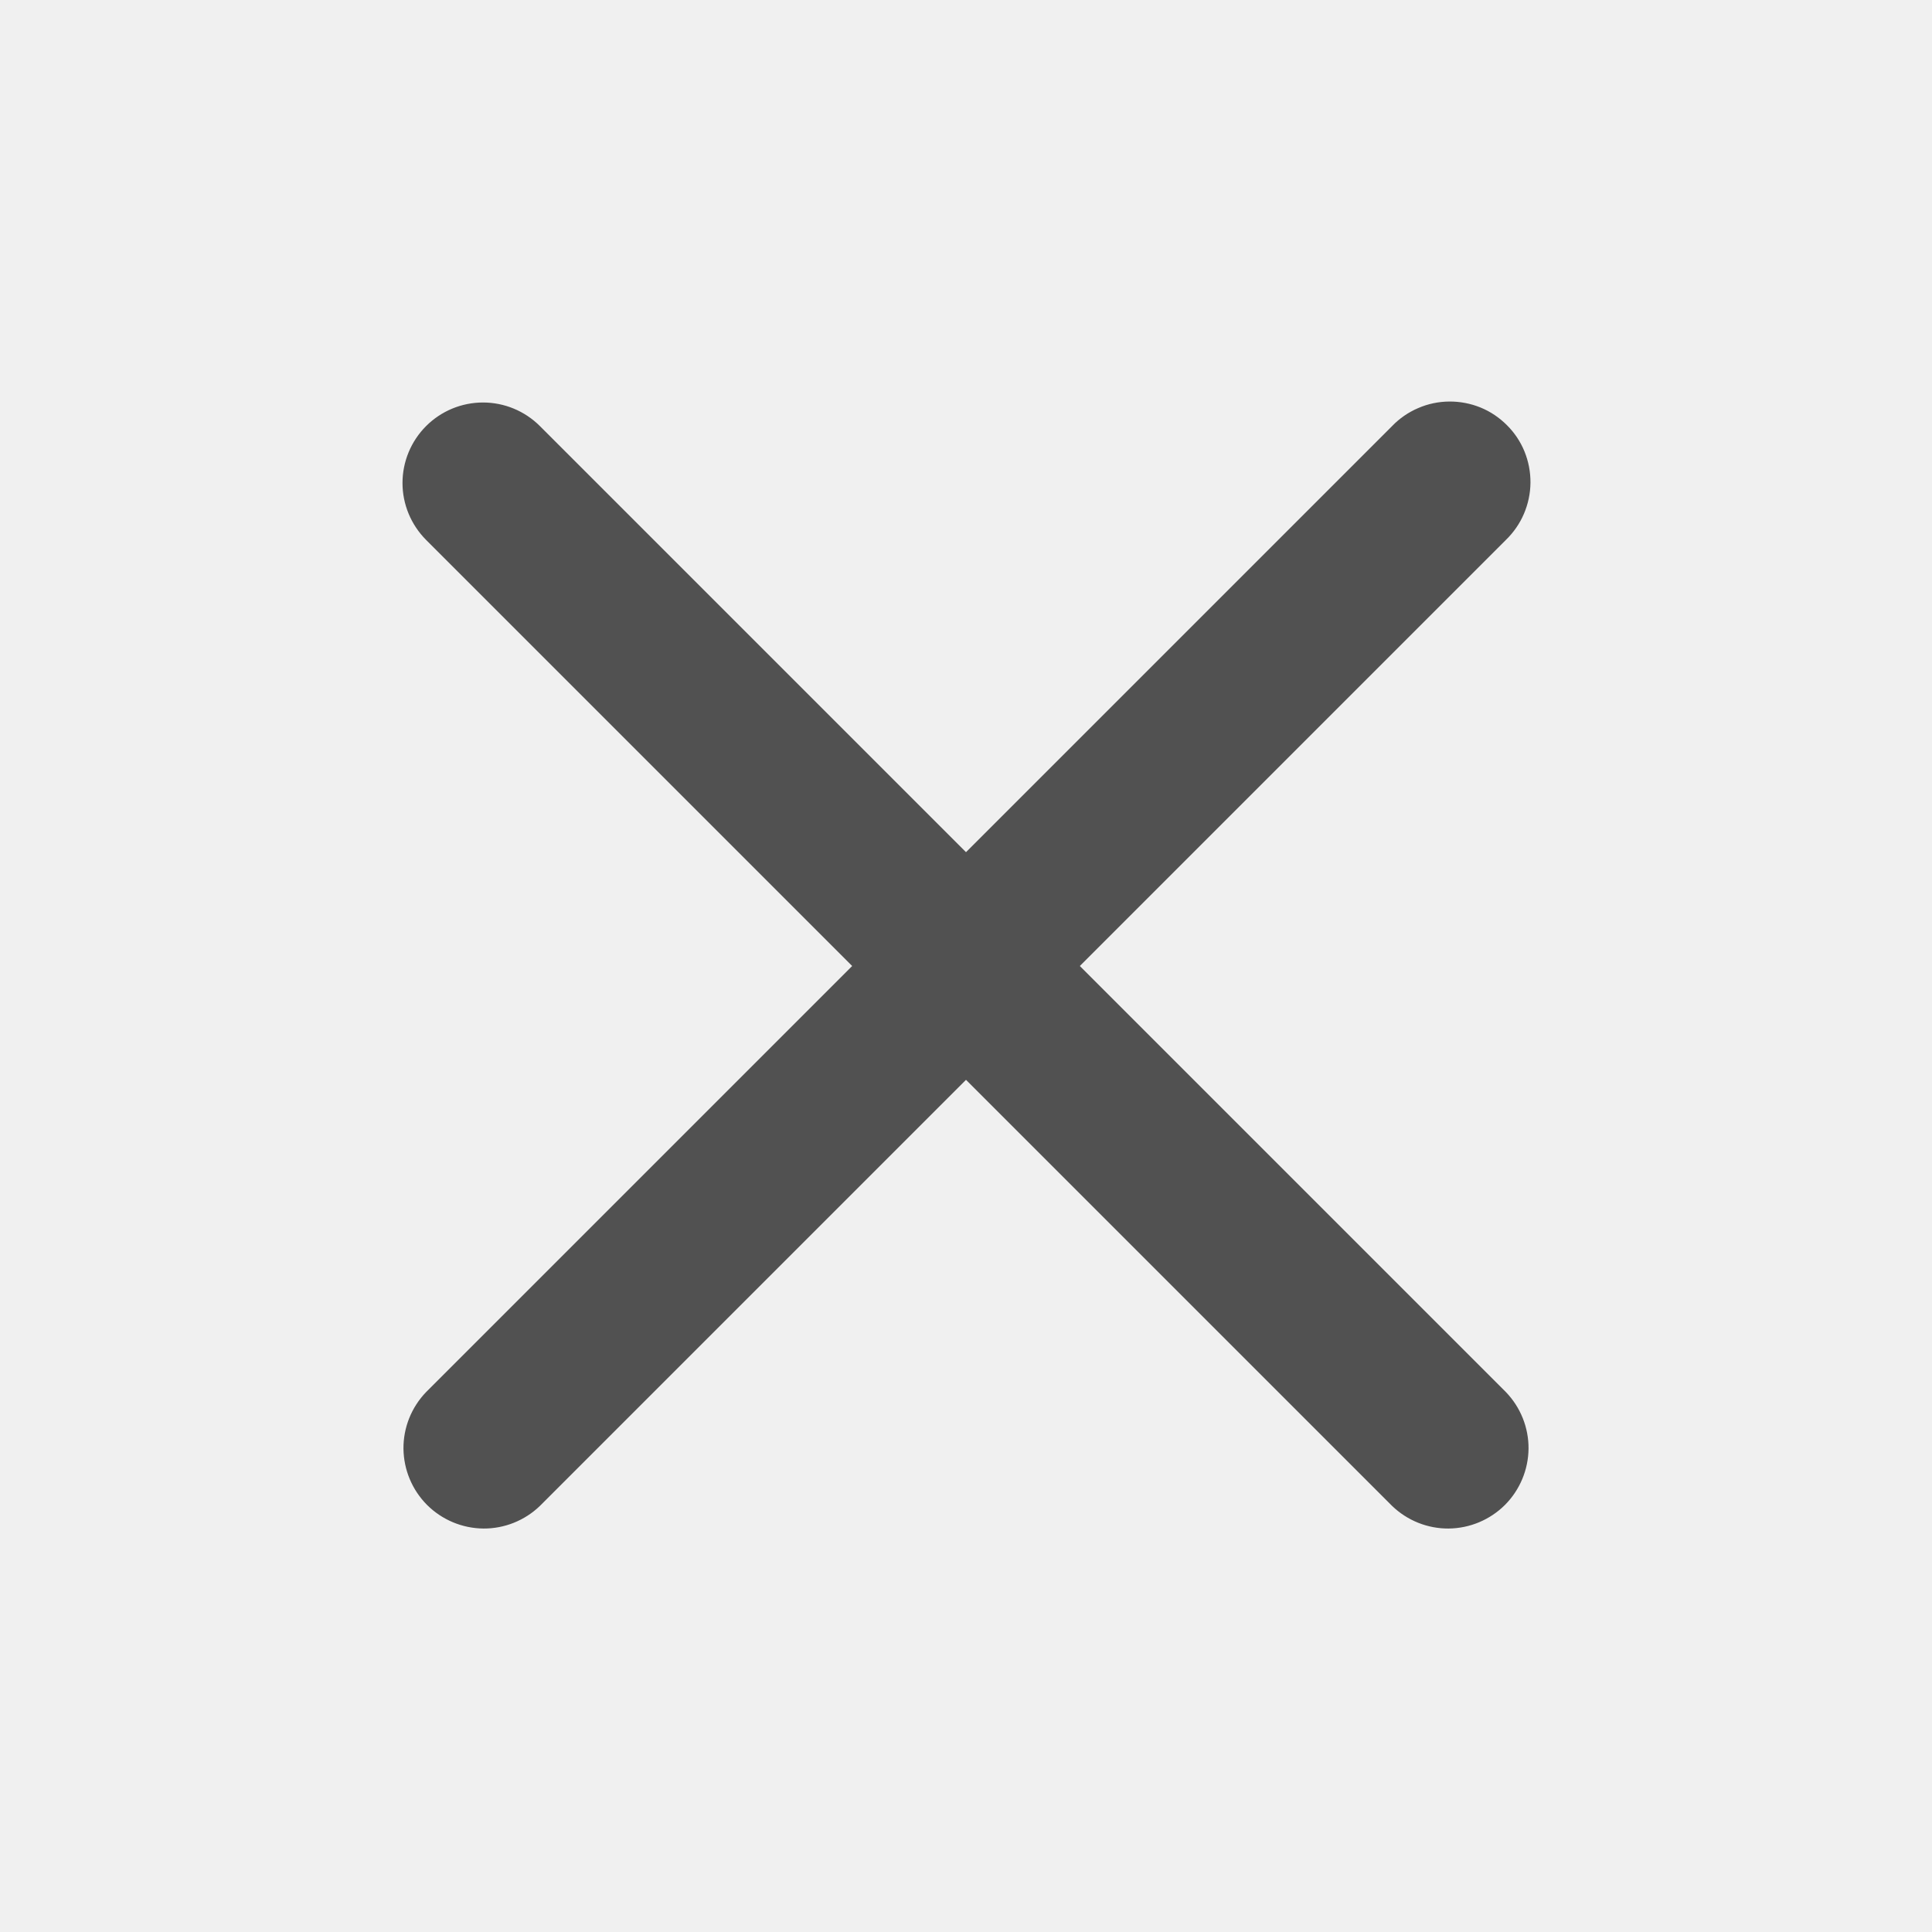
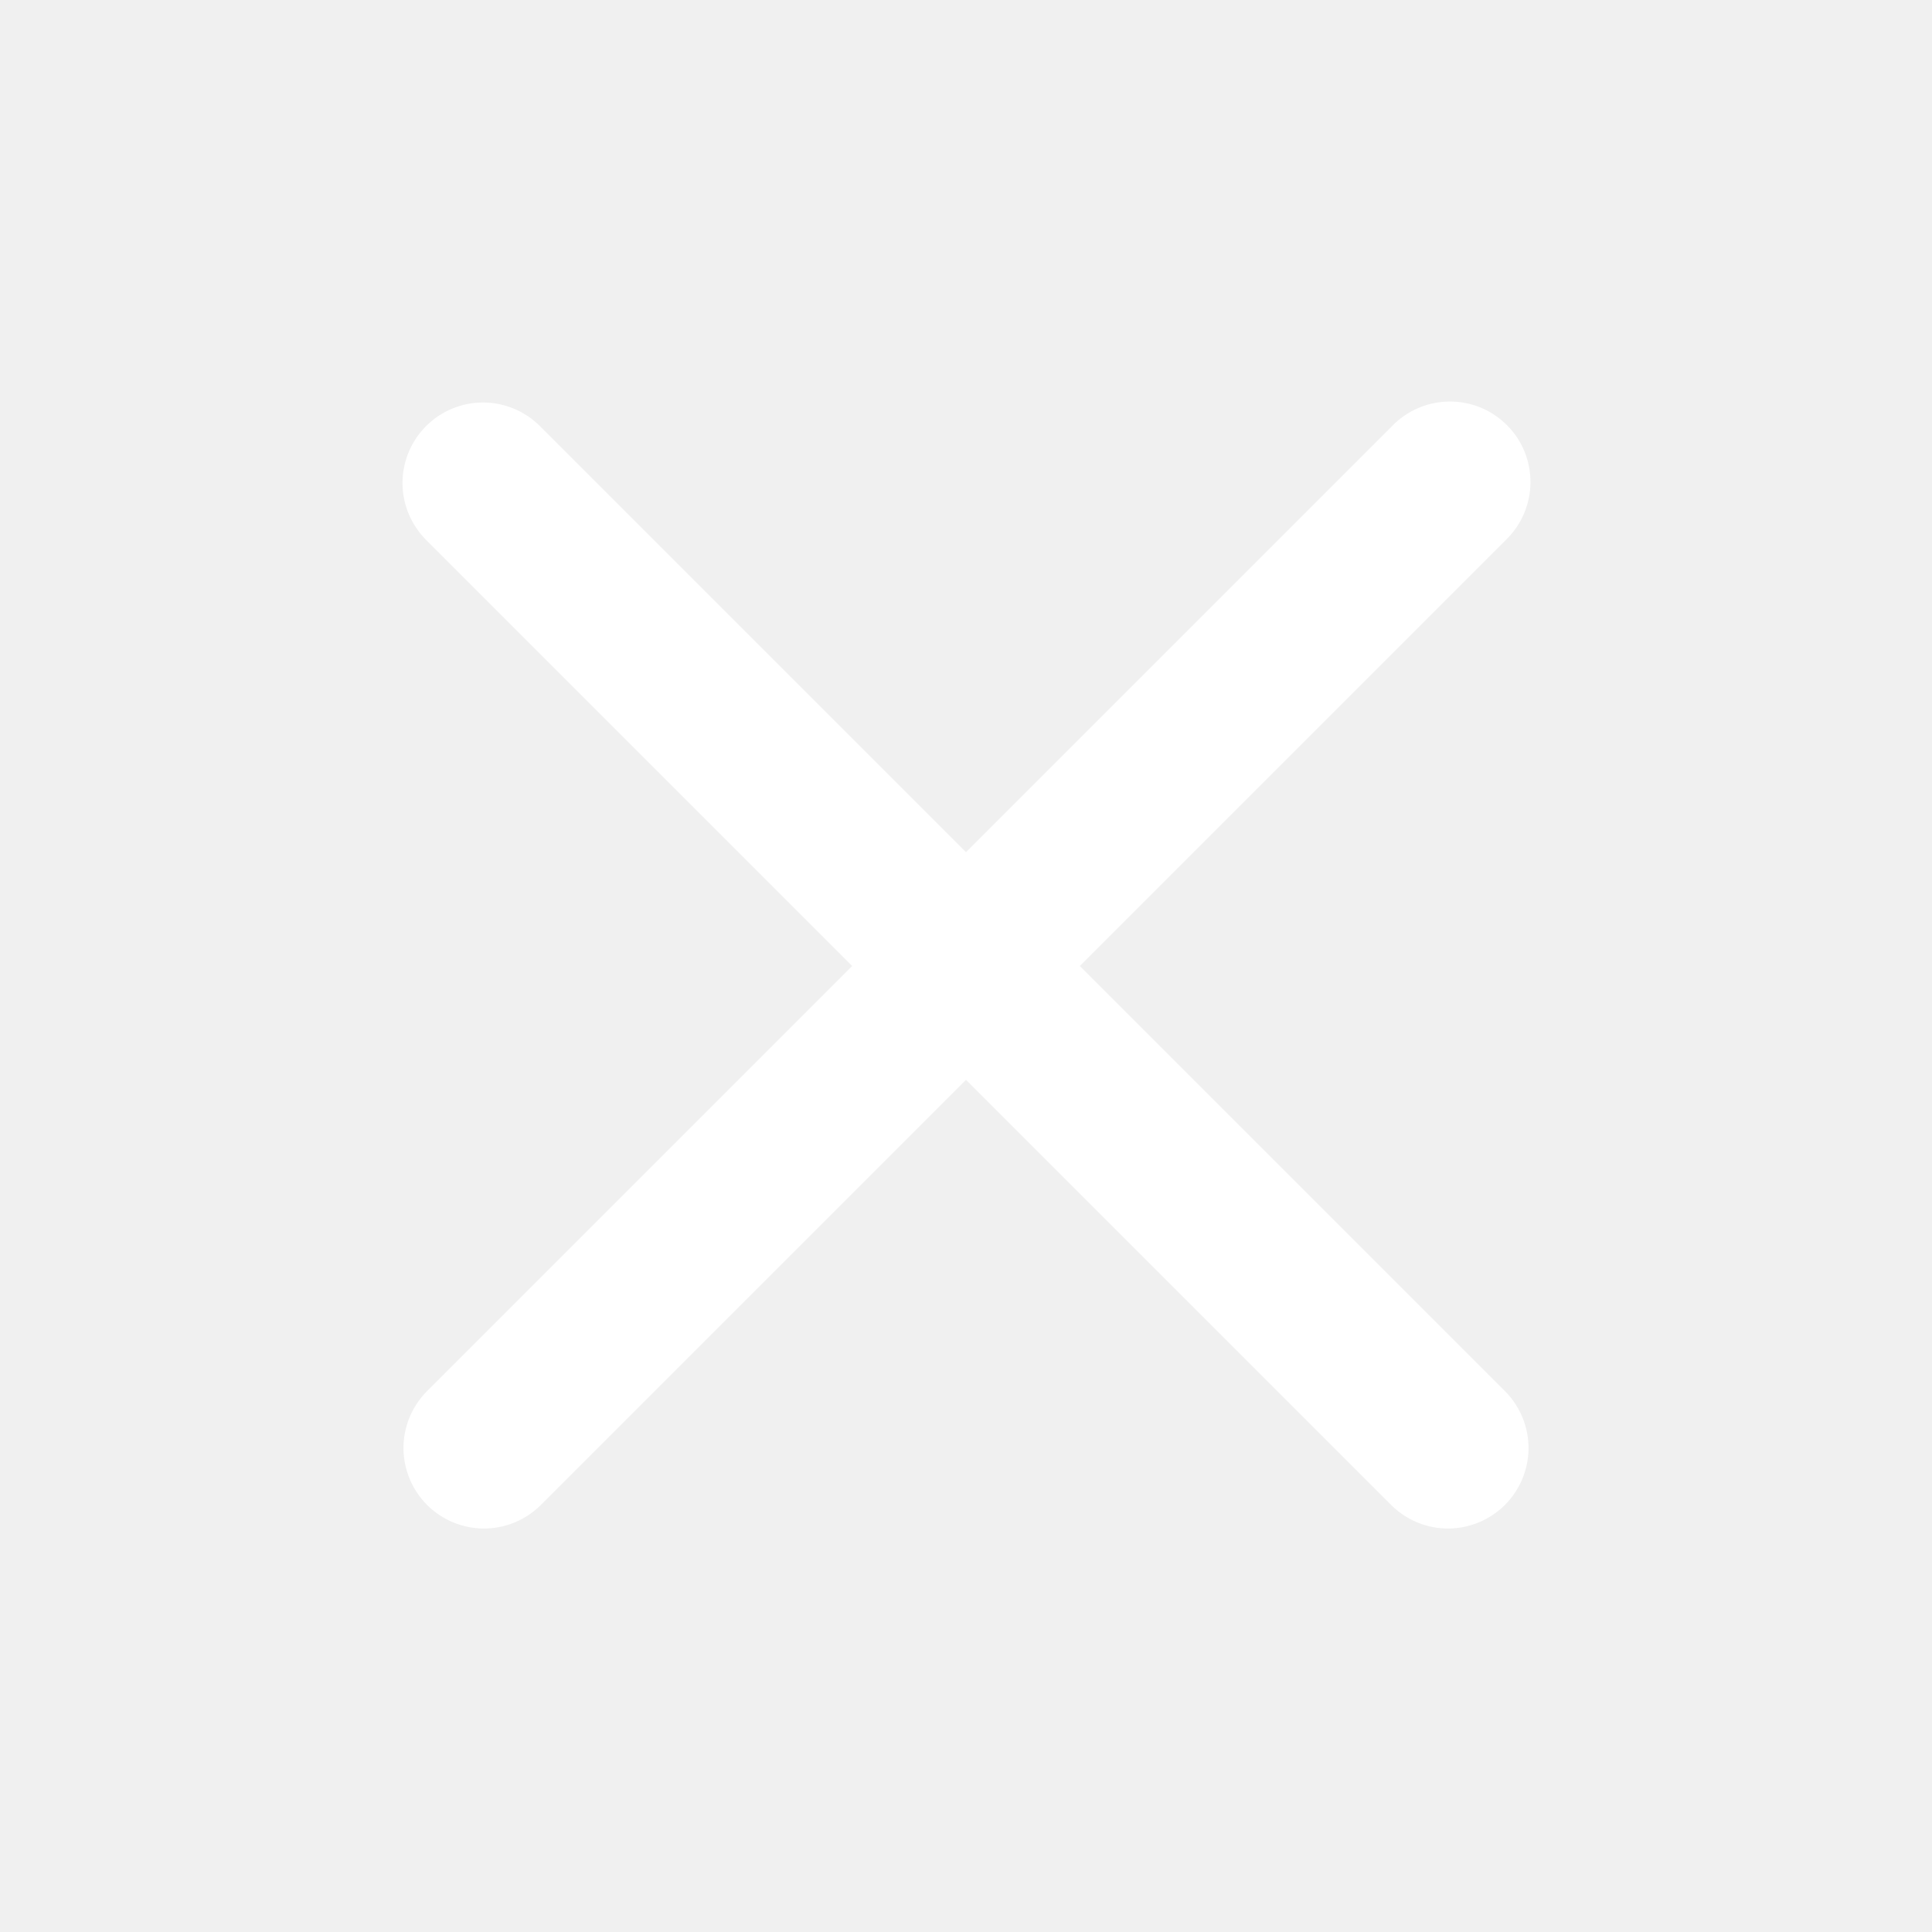
<svg xmlns="http://www.w3.org/2000/svg" width="24" height="24" viewBox="0 0 24 24" fill="none">
-   <path fill-rule="evenodd" clip-rule="evenodd" d="M5.293 5.293C5.481 5.105 5.735 5 6 5C6.265 5 6.519 5.105 6.707 5.293L12 10.586L17.293 5.293C17.385 5.197 17.496 5.121 17.618 5.069C17.74 5.016 17.871 4.989 18.004 4.988C18.136 4.987 18.268 5.012 18.391 5.062C18.514 5.112 18.625 5.187 18.719 5.281C18.813 5.374 18.888 5.486 18.938 5.609C18.988 5.732 19.013 5.864 19.012 5.996C19.011 6.129 18.983 6.26 18.931 6.382C18.879 6.504 18.802 6.615 18.707 6.707L13.414 12L18.707 17.293C18.889 17.482 18.99 17.734 18.988 17.996C18.985 18.259 18.88 18.509 18.695 18.695C18.509 18.88 18.259 18.985 17.996 18.988C17.734 18.99 17.482 18.889 17.293 18.707L12 13.414L6.707 18.707C6.518 18.889 6.266 18.99 6.004 18.988C5.741 18.985 5.491 18.88 5.305 18.695C5.12 18.509 5.015 18.259 5.012 17.996C5.01 17.734 5.111 17.482 5.293 17.293L10.586 12L5.293 6.707C5.106 6.519 5 6.265 5 6C5 5.735 5.106 5.48 5.293 5.293Z" fill="#515151" />
+   <path fill-rule="evenodd" clip-rule="evenodd" d="M5.293 5.293C5.481 5.105 5.735 5 6 5C6.265 5 6.519 5.105 6.707 5.293L12 10.586L17.293 5.293C17.385 5.197 17.496 5.121 17.618 5.069C17.74 5.016 17.871 4.989 18.004 4.988C18.136 4.987 18.268 5.012 18.391 5.062C18.514 5.112 18.625 5.187 18.719 5.281C18.813 5.374 18.888 5.486 18.938 5.609C18.988 5.732 19.013 5.864 19.012 5.996C19.011 6.129 18.983 6.26 18.931 6.382C18.879 6.504 18.802 6.615 18.707 6.707L13.414 12L18.707 17.293C18.889 17.482 18.99 17.734 18.988 17.996C18.985 18.259 18.88 18.509 18.695 18.695C18.509 18.88 18.259 18.985 17.996 18.988C17.734 18.99 17.482 18.889 17.293 18.707L12 13.414L6.707 18.707C6.518 18.889 6.266 18.99 6.004 18.988C5.741 18.985 5.491 18.88 5.305 18.695C5.12 18.509 5.015 18.259 5.012 17.996C5.01 17.734 5.111 17.482 5.293 17.293L10.586 12L5.293 6.707C5.106 6.519 5 6.265 5 6C5 5.735 5.106 5.48 5.293 5.293Z" fill="#FFFFFF" />
</svg>
